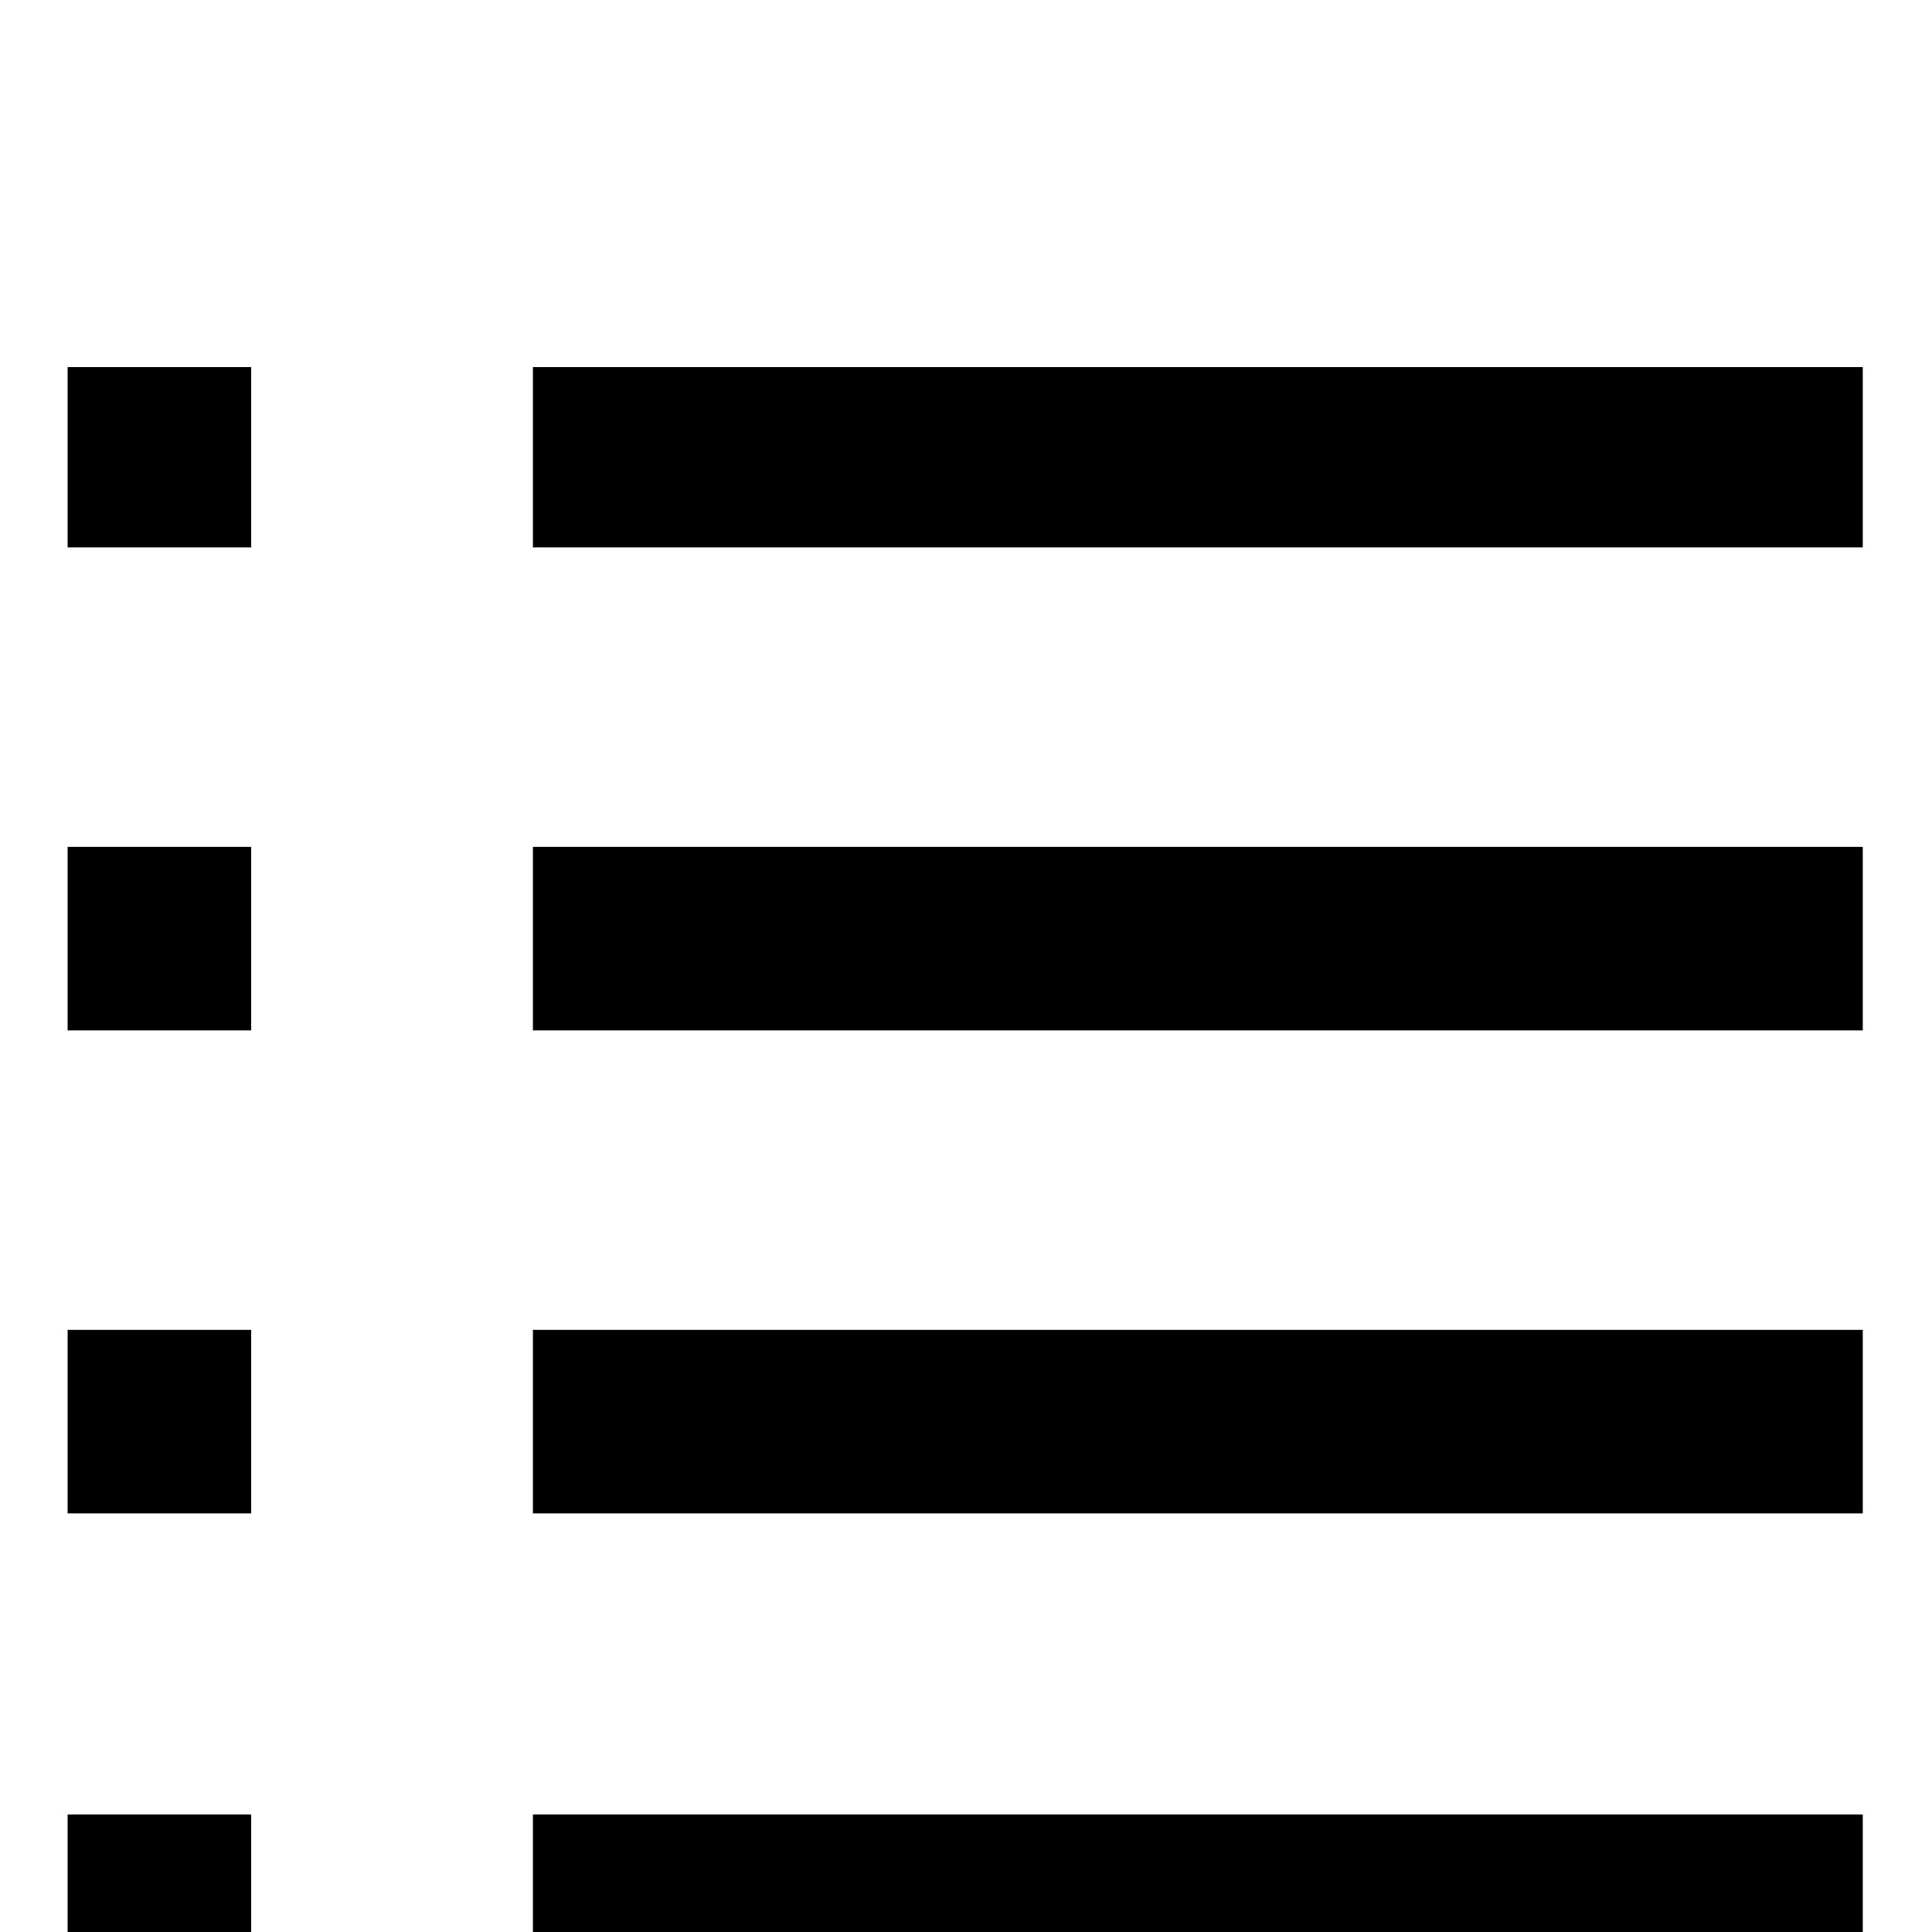
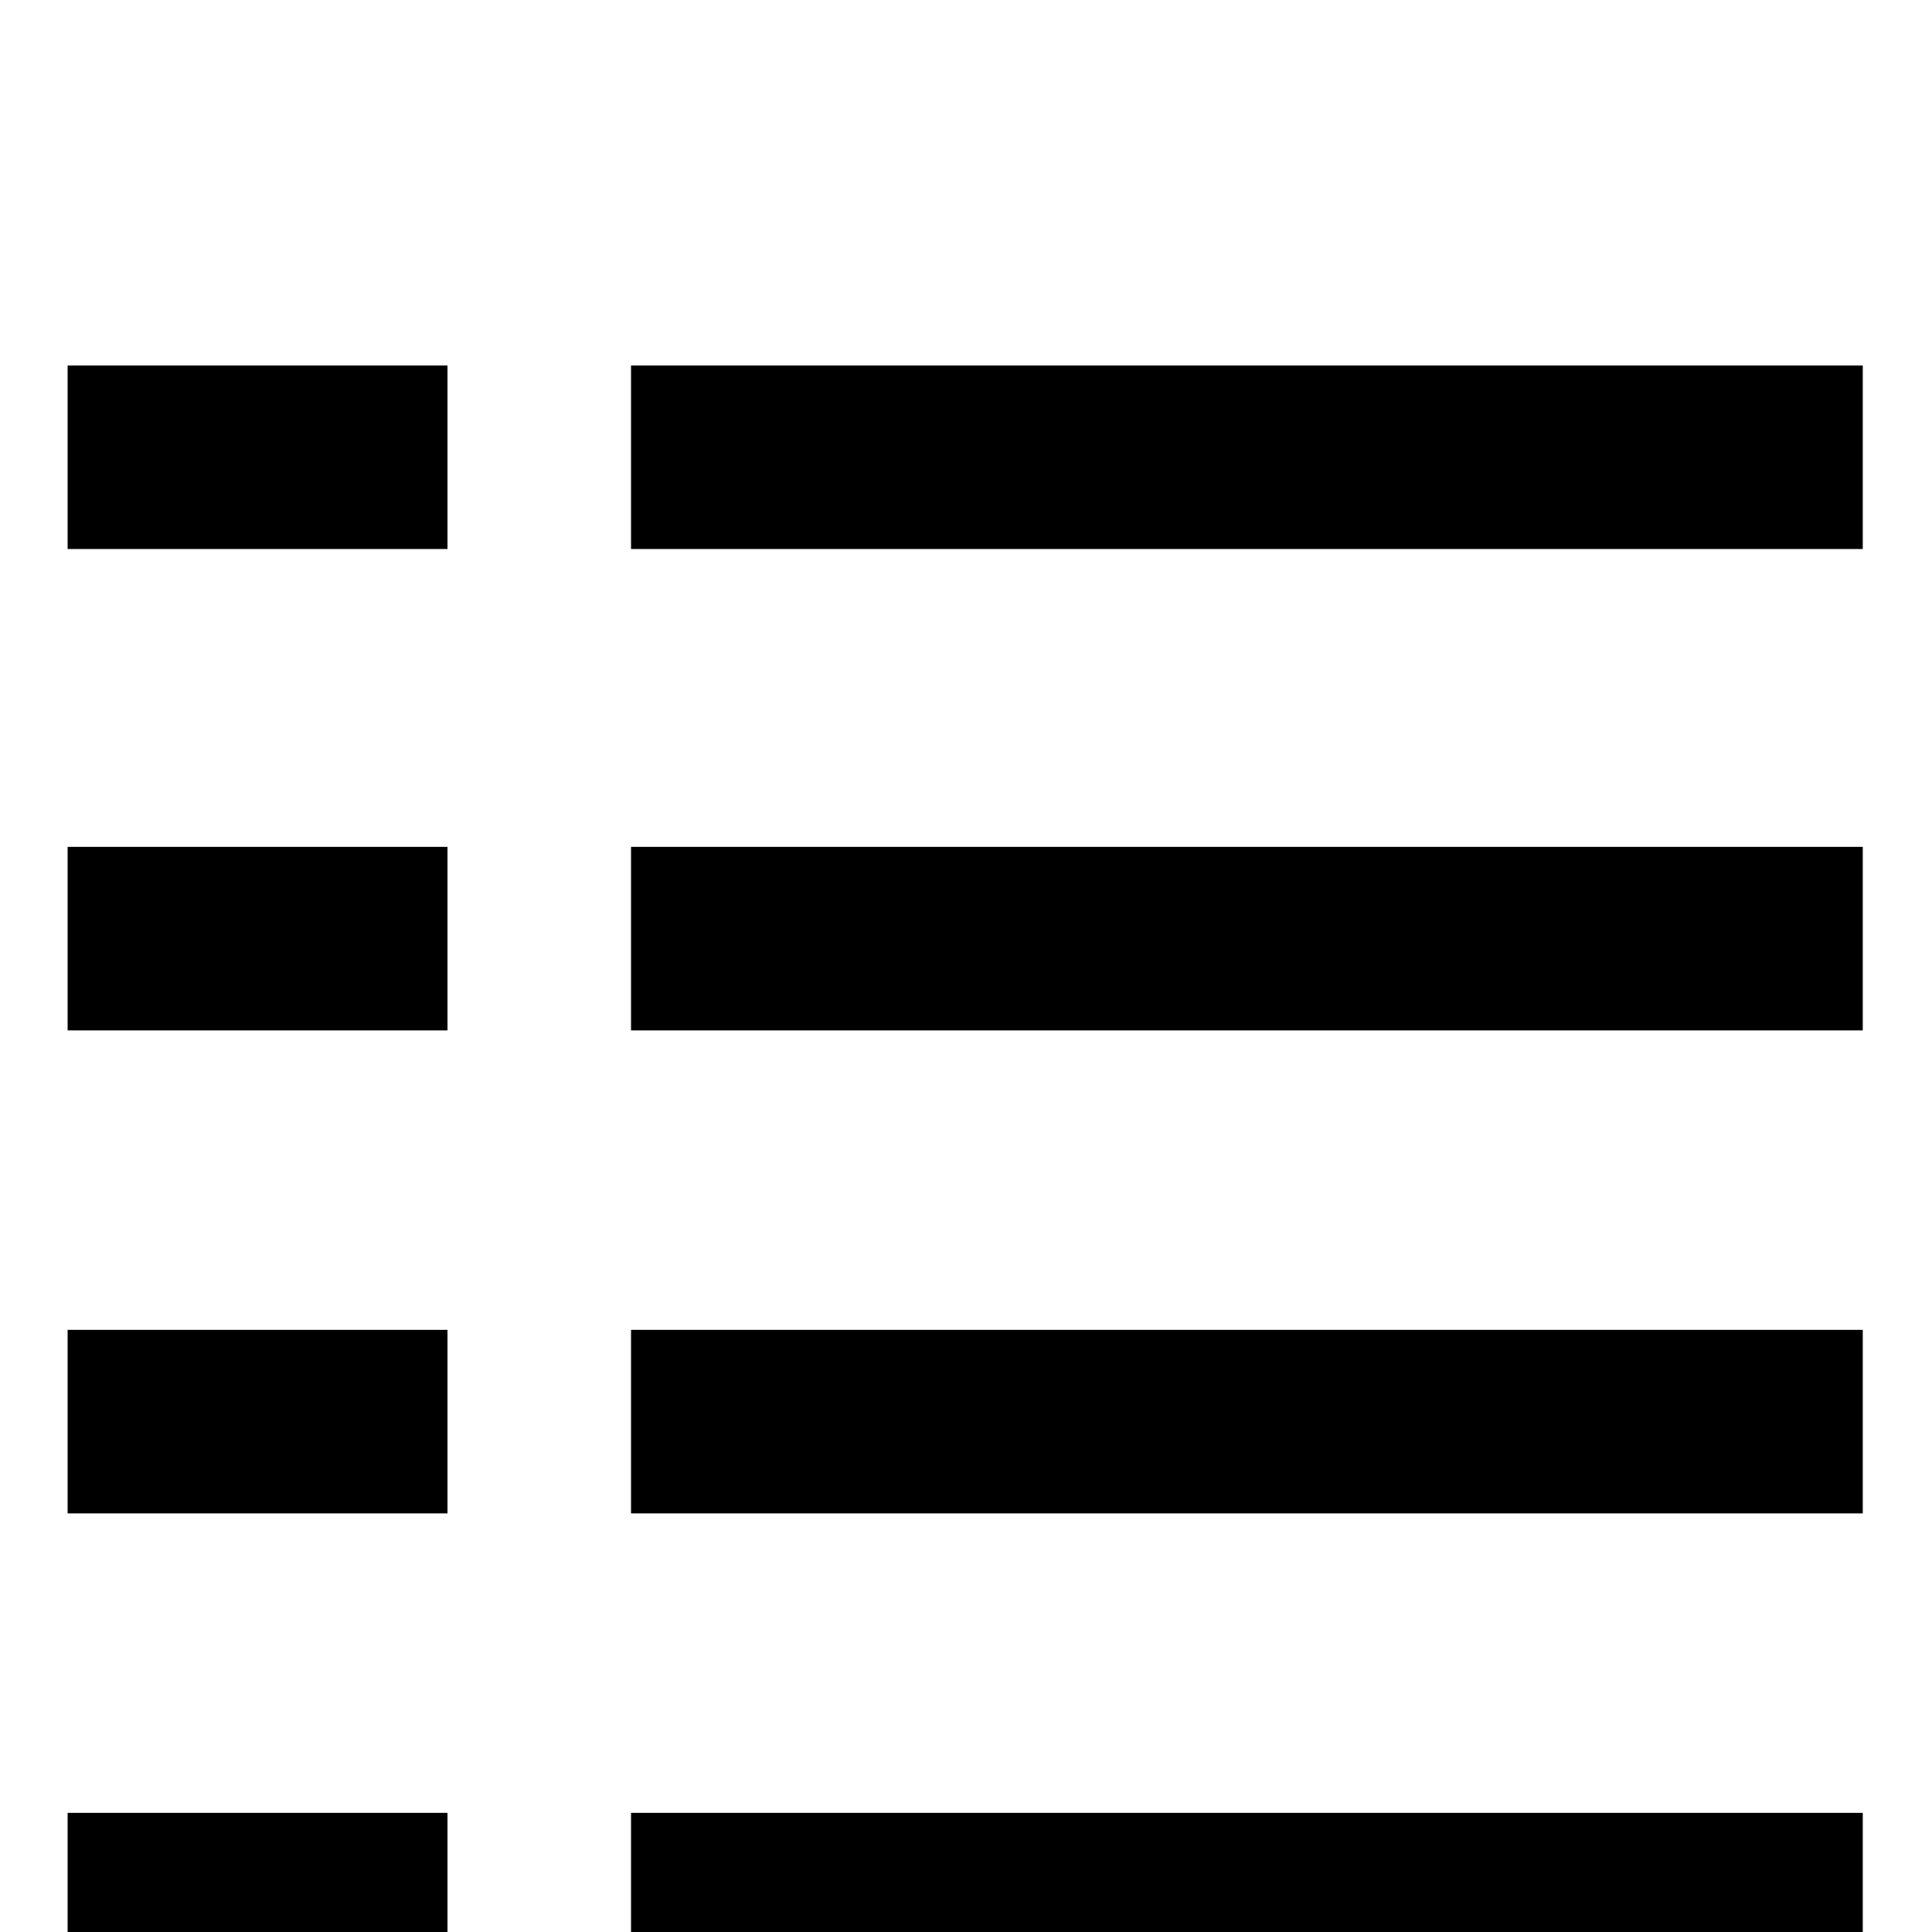
- <svg xmlns="http://www.w3.org/2000/svg" version="1.1" viewBox="0 -240 1200 1200">
-   <g transform="matrix(1 0 0 -1 0 960)">
-     <path fill="currentColor" d="M42 972h114v-112h-114v112zM331 972h826v-112h-826v112zM42 674h114v-114h-114v114zM331 674h826v-114h-826v114zM42 374h114v-114h-114v114zM331 374h826v-114h-826v114zM42 73h114v-112h-114v112zM331 73h826v-112h-826v112z" />
-   </g>
+ <svg xmlns="http://www.w3.org/2000/svg" version="1.1" viewBox="0 -240 1200 1200" id="svg1">
+   <defs id="defs1" />
+   <path id="rect1-7" style="stroke-width:2.547" d="M 42 -13 L 42 101 L 277.947 101 L 277.947 -13 L 42 -13 z M 391.947 -13 L 391.947 101 L 1157 101 L 1157 -13 L 391.947 -13 z M 42 286 L 42 400 L 277.947 400 L 277.947 286 L 42 286 z M 391.947 286 L 391.947 400 L 1157 400 L 1157 286 L 391.947 286 z M 42 586 L 42 700 L 277.947 700 L 277.947 586 L 42 586 z M 391.947 586 L 391.947 700 L 1157 700 L 1157 586 L 391.947 586 z M 42 886 L 42 1000 L 277.947 1000 L 277.947 886 L 42 886 z M 391.947 886 L 391.947 1000 L 1157 1000 L 1157 886 L 391.947 886 z " />
</svg>
